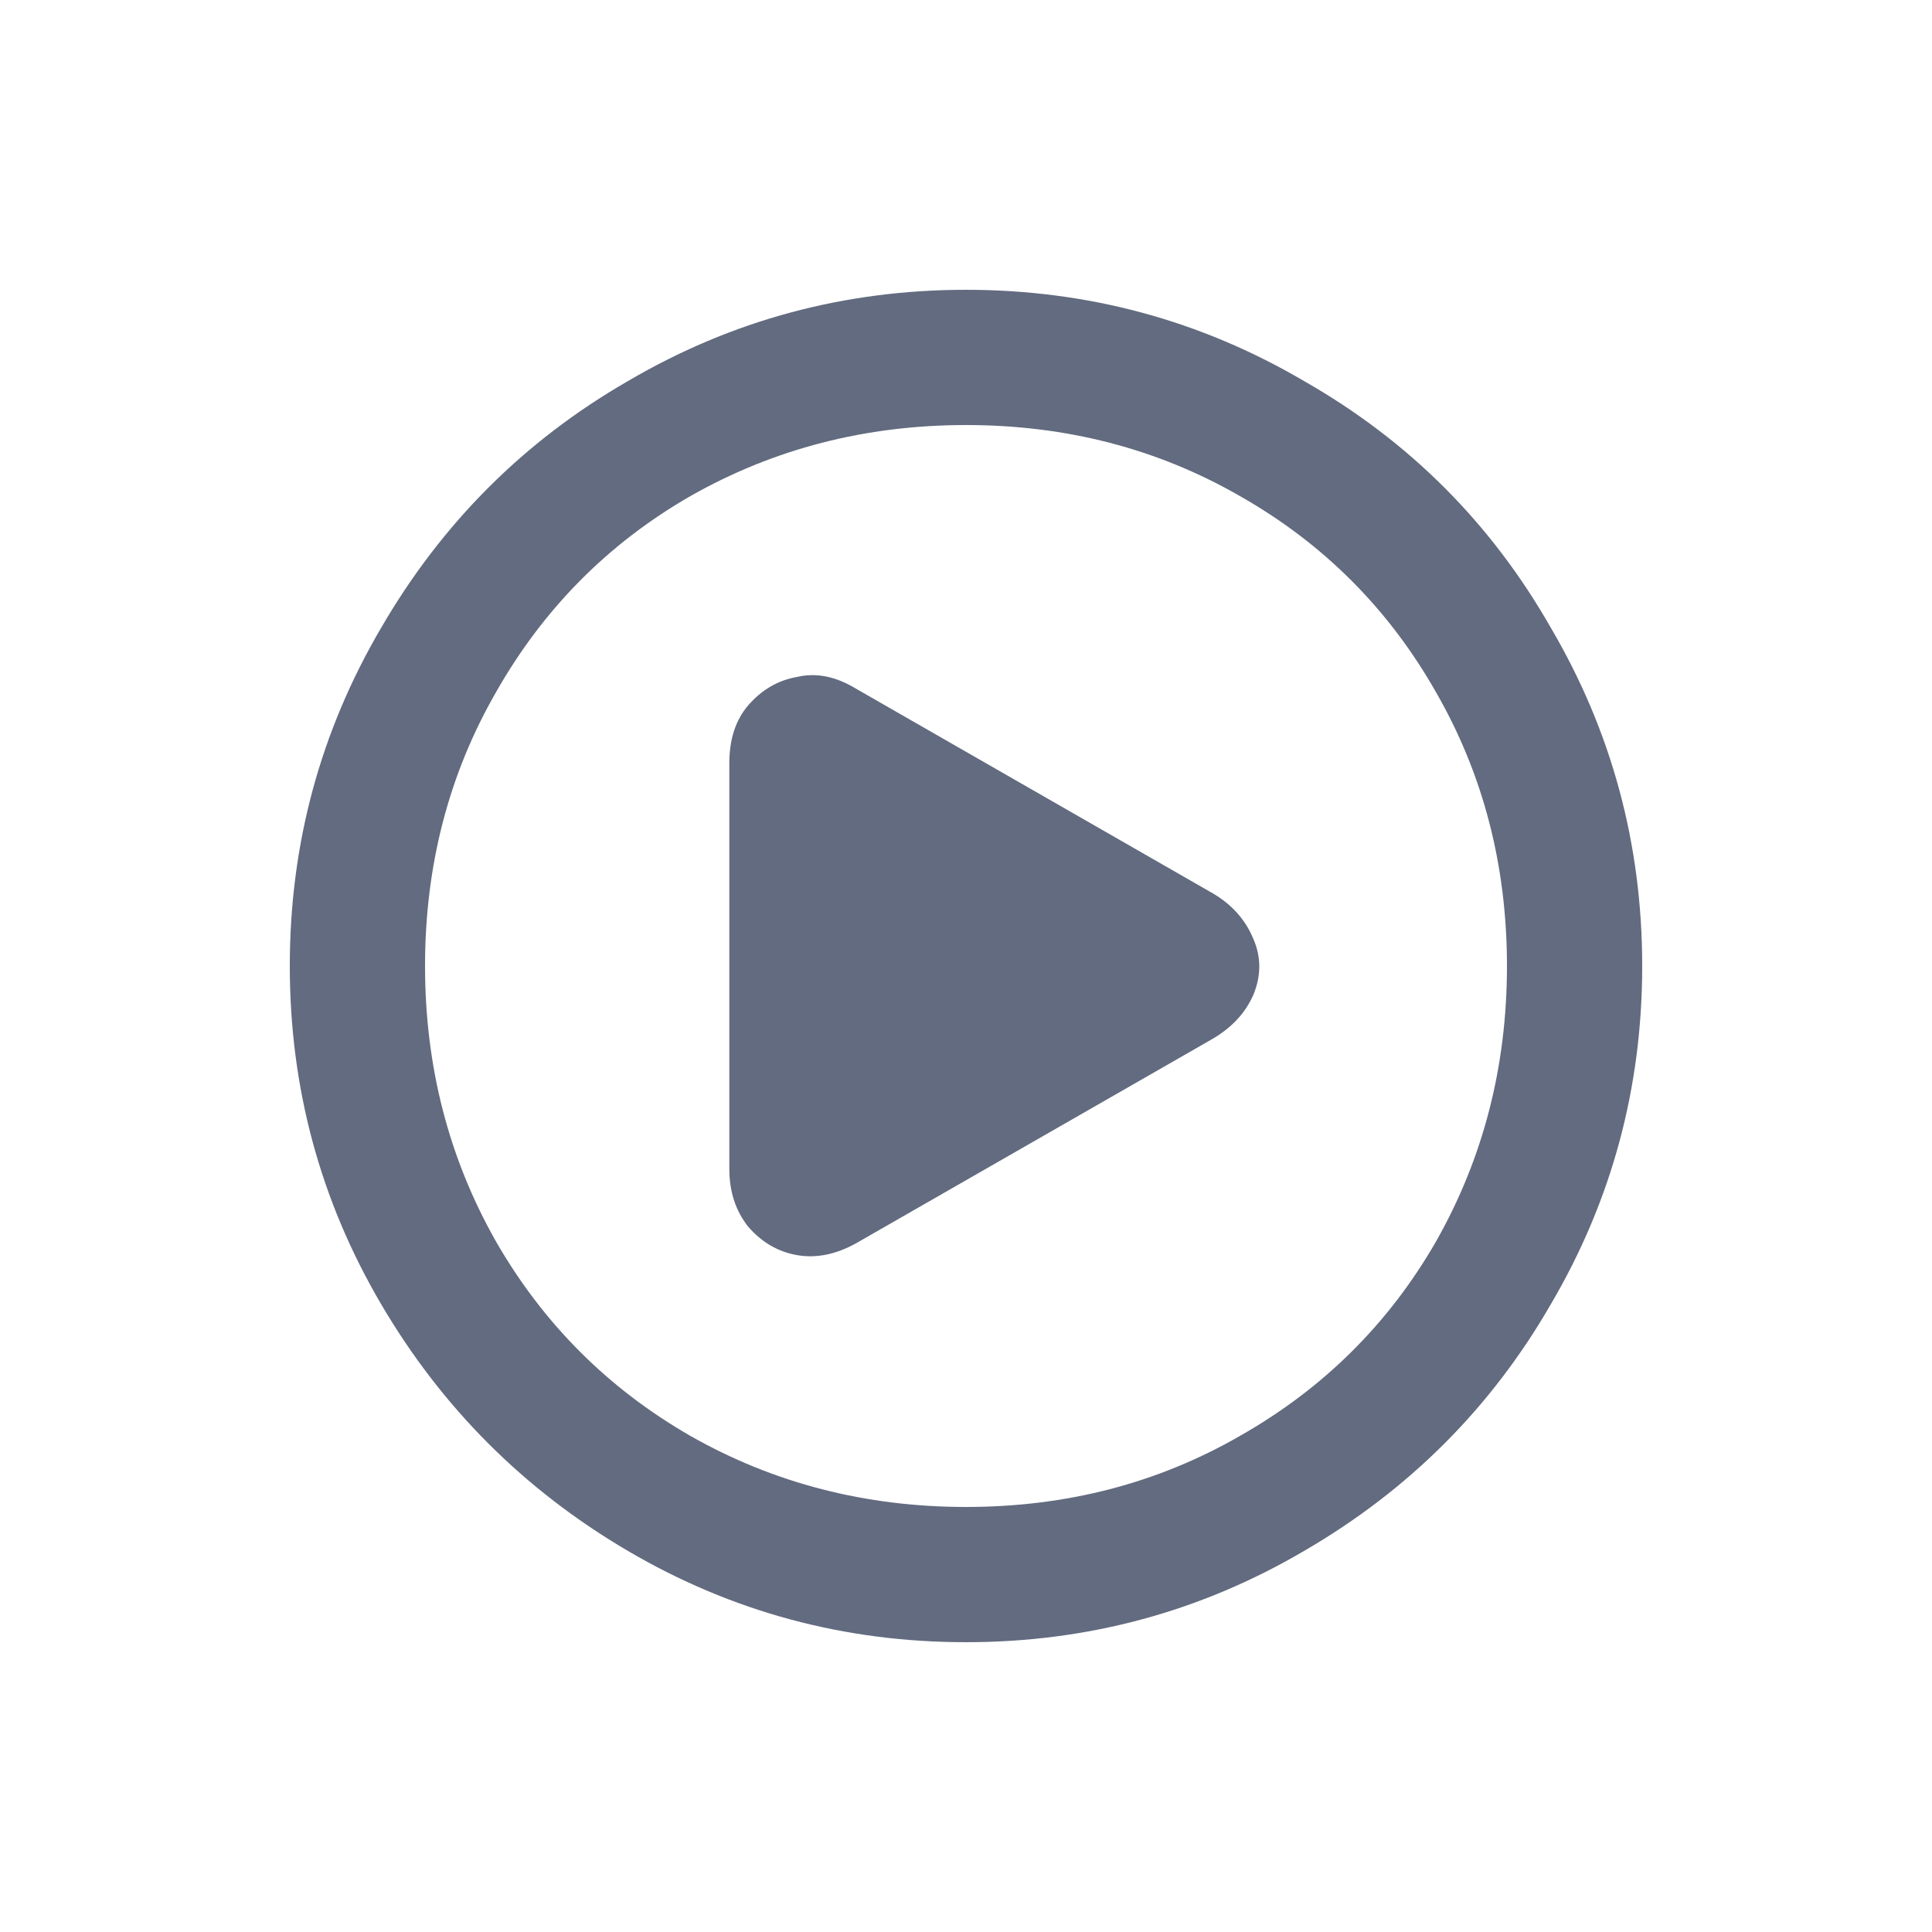
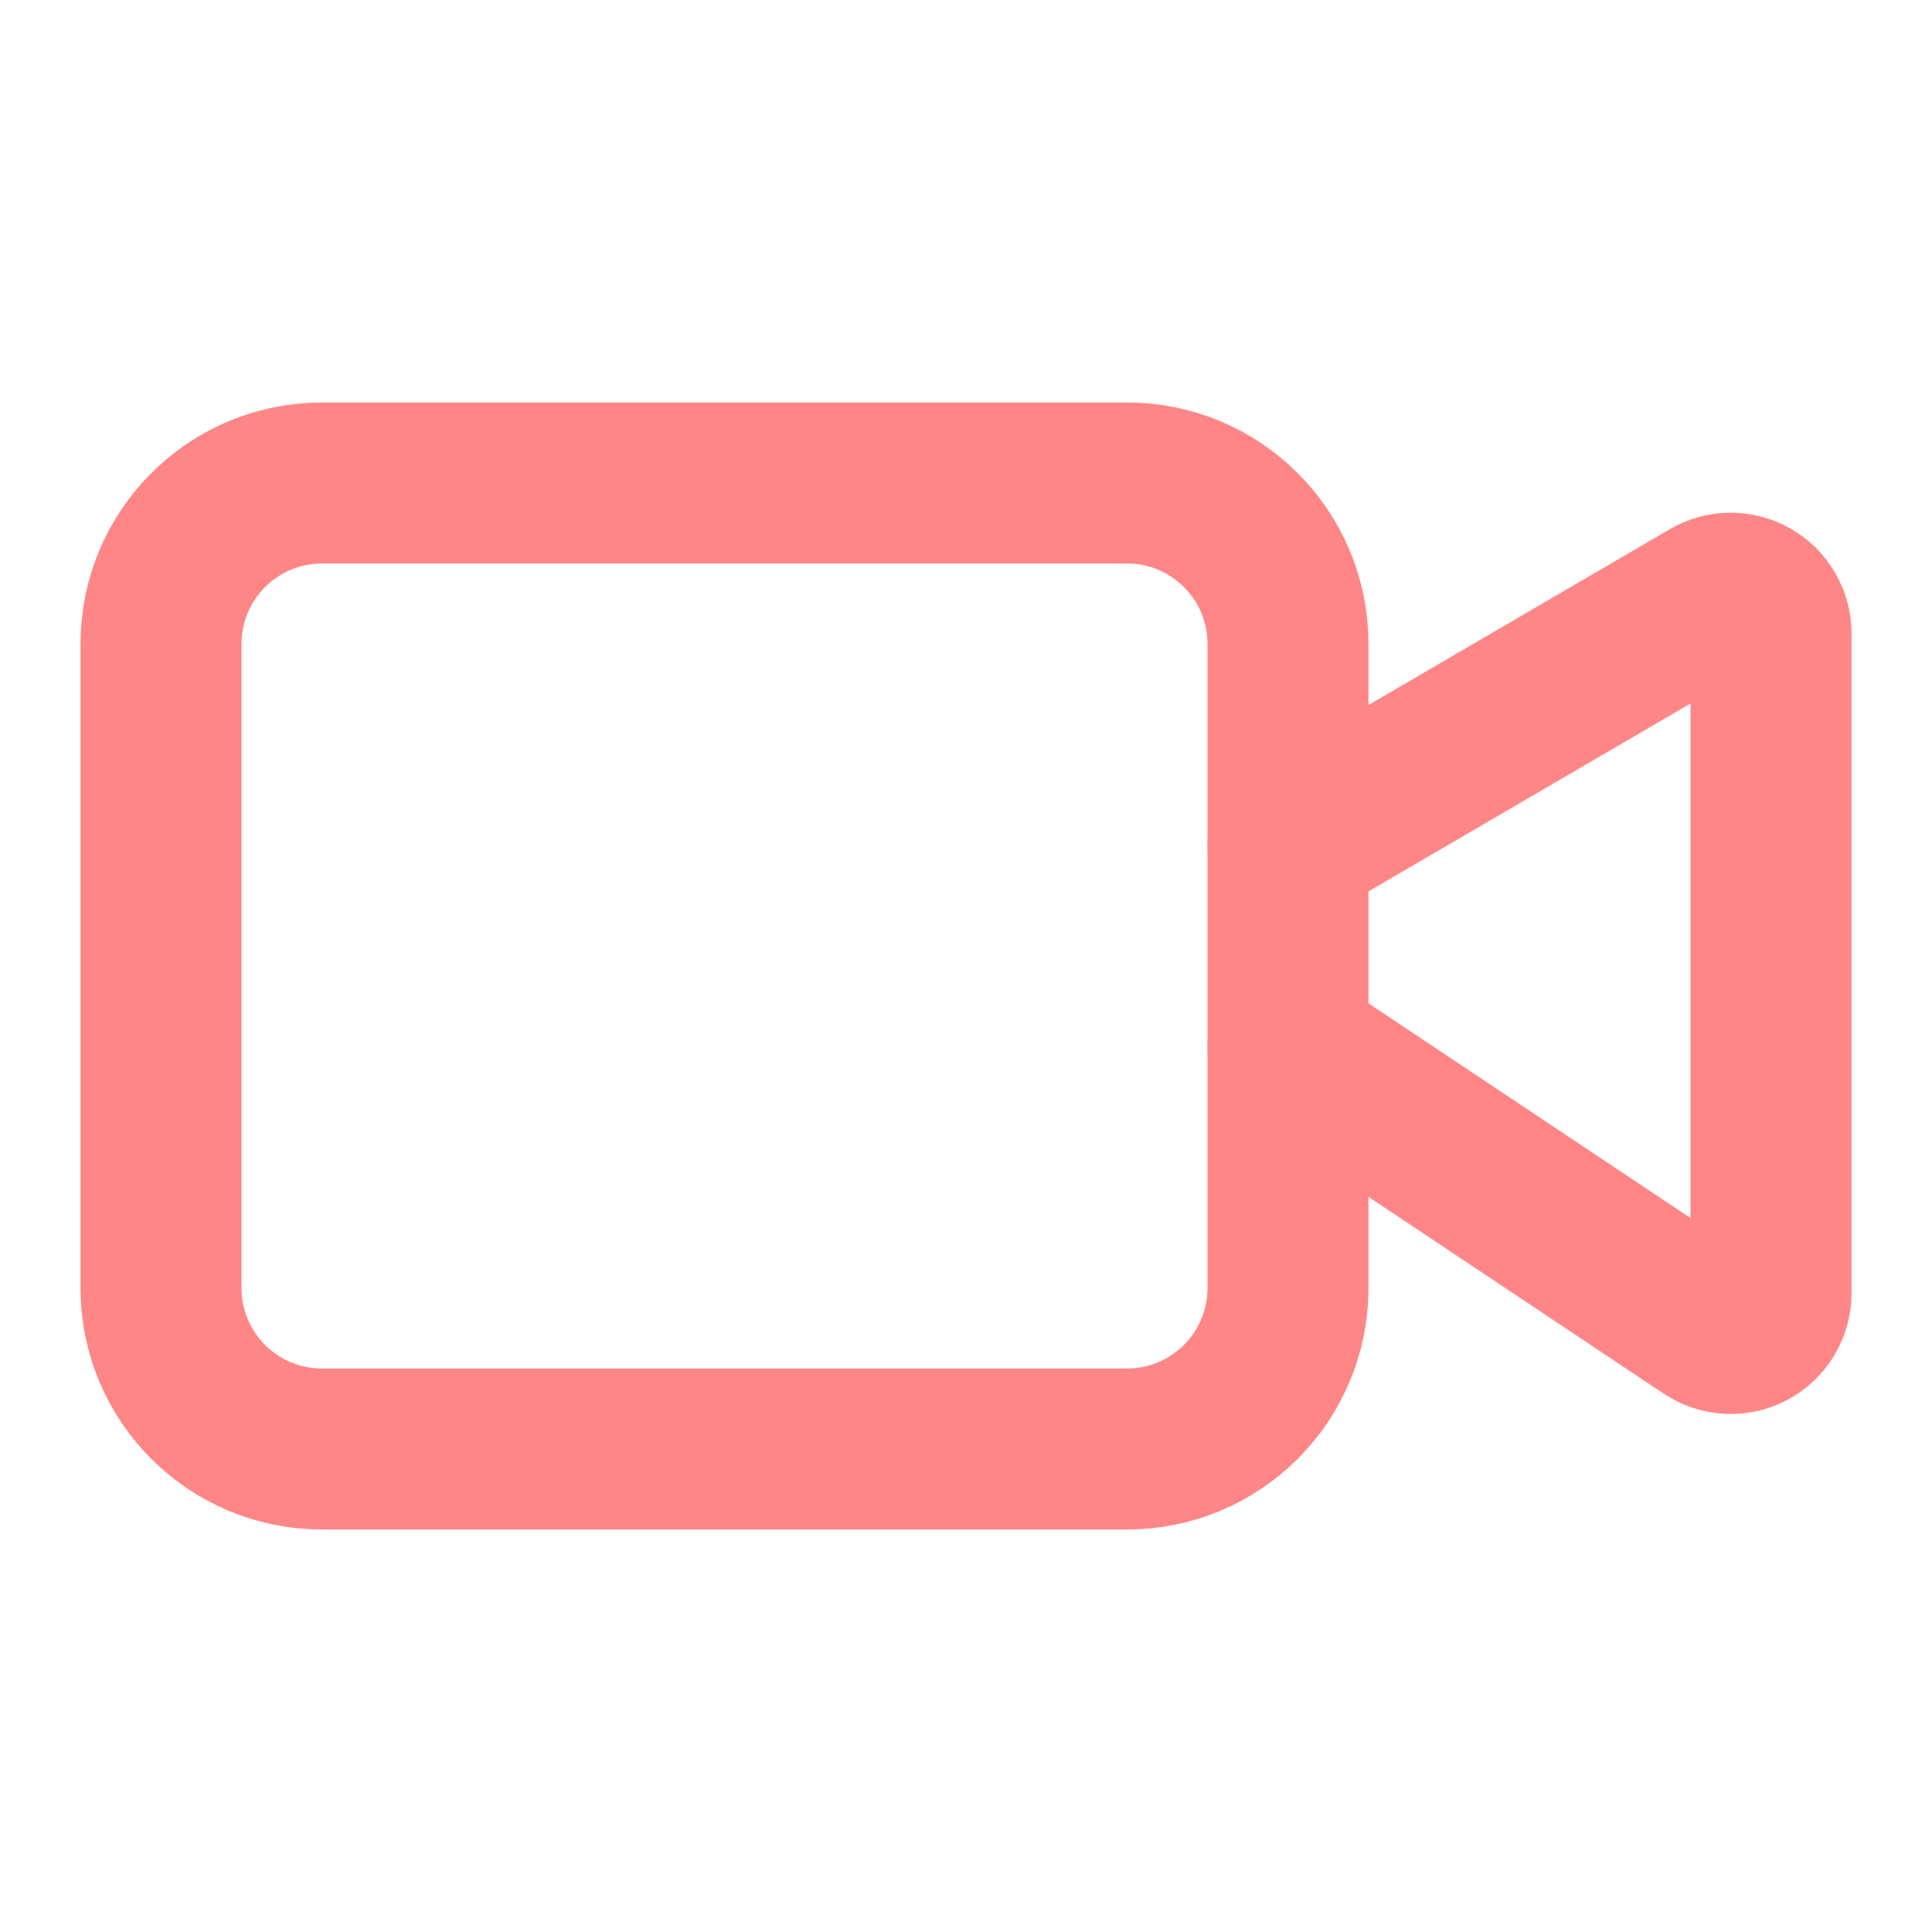
- <svg xmlns="http://www.w3.org/2000/svg" width="28" height="28" viewBox="0 0 28 28" fill="none">
-   <path d="M14 23.8C12.236 23.8 10.603 23.359 9.1 22.477C7.597 21.595 6.405 20.403 5.523 18.9C4.641 17.398 4.2 15.764 4.2 14C4.2 12.236 4.641 10.603 5.523 9.1C6.405 7.581 7.597 6.389 9.1 5.523C10.603 4.641 12.236 4.2 14 4.2C15.764 4.2 17.397 4.641 18.9 5.523C20.419 6.389 21.611 7.581 22.477 9.1C23.359 10.603 23.8 12.236 23.8 14C23.8 15.764 23.359 17.398 22.477 18.9C21.611 20.403 20.419 21.595 18.9 22.477C17.397 23.359 15.764 23.8 14 23.8ZM14 21.84C15.454 21.84 16.777 21.497 17.969 20.811C19.178 20.125 20.125 19.186 20.811 17.994C21.497 16.785 21.84 15.454 21.84 14C21.84 12.546 21.497 11.223 20.811 10.031C20.125 8.823 19.178 7.875 17.969 7.189C16.777 6.503 15.454 6.16 14 6.16C12.546 6.16 11.215 6.503 10.007 7.189C8.814 7.875 7.875 8.823 7.189 10.031C6.503 11.223 6.16 12.546 6.16 14C6.16 15.454 6.503 16.785 7.189 17.994C7.875 19.186 8.814 20.125 10.007 20.811C11.215 21.497 12.546 21.84 14 21.84ZM17.577 12.947C17.855 13.11 18.051 13.331 18.165 13.608C18.279 13.87 18.279 14.139 18.165 14.417C18.051 14.678 17.855 14.89 17.577 15.054L12.408 18.018C12.114 18.181 11.828 18.239 11.55 18.19C11.272 18.141 11.036 18.002 10.839 17.773C10.66 17.544 10.57 17.267 10.57 16.94V11.06C10.57 10.717 10.66 10.44 10.839 10.227C11.036 9.999 11.272 9.86 11.55 9.811C11.828 9.745 12.114 9.803 12.408 9.982L17.577 12.947Z" fill="#626B7F" />
+ <svg xmlns="http://www.w3.org/2000/svg" width="24" height="24" viewBox="0 0 24 24" fill="none">
+   <path d="M16 12.999L21.223 16.481C21.298 16.531 21.386 16.56 21.476 16.564C21.566 16.569 21.656 16.549 21.736 16.506C21.816 16.463 21.882 16.4 21.929 16.322C21.975 16.244 22 16.156 22 16.065V7.869C22 7.781 21.977 7.695 21.933 7.619C21.889 7.543 21.825 7.479 21.749 7.436C21.673 7.392 21.586 7.369 21.498 7.369C21.41 7.369 21.324 7.393 21.248 7.437L16 10.499" stroke="#FF8686" stroke-width="2" stroke-linecap="round" stroke-linejoin="round" />
+   <path d="M14 6H4C2.895 6 2 6.895 2 8V16C2 17.105 2.895 18 4 18H14C15.105 18 16 17.105 16 16V8C16 6.895 15.105 6 14 6Z" stroke="#FF8686" stroke-width="2" stroke-linecap="round" stroke-linejoin="round" />
</svg>
